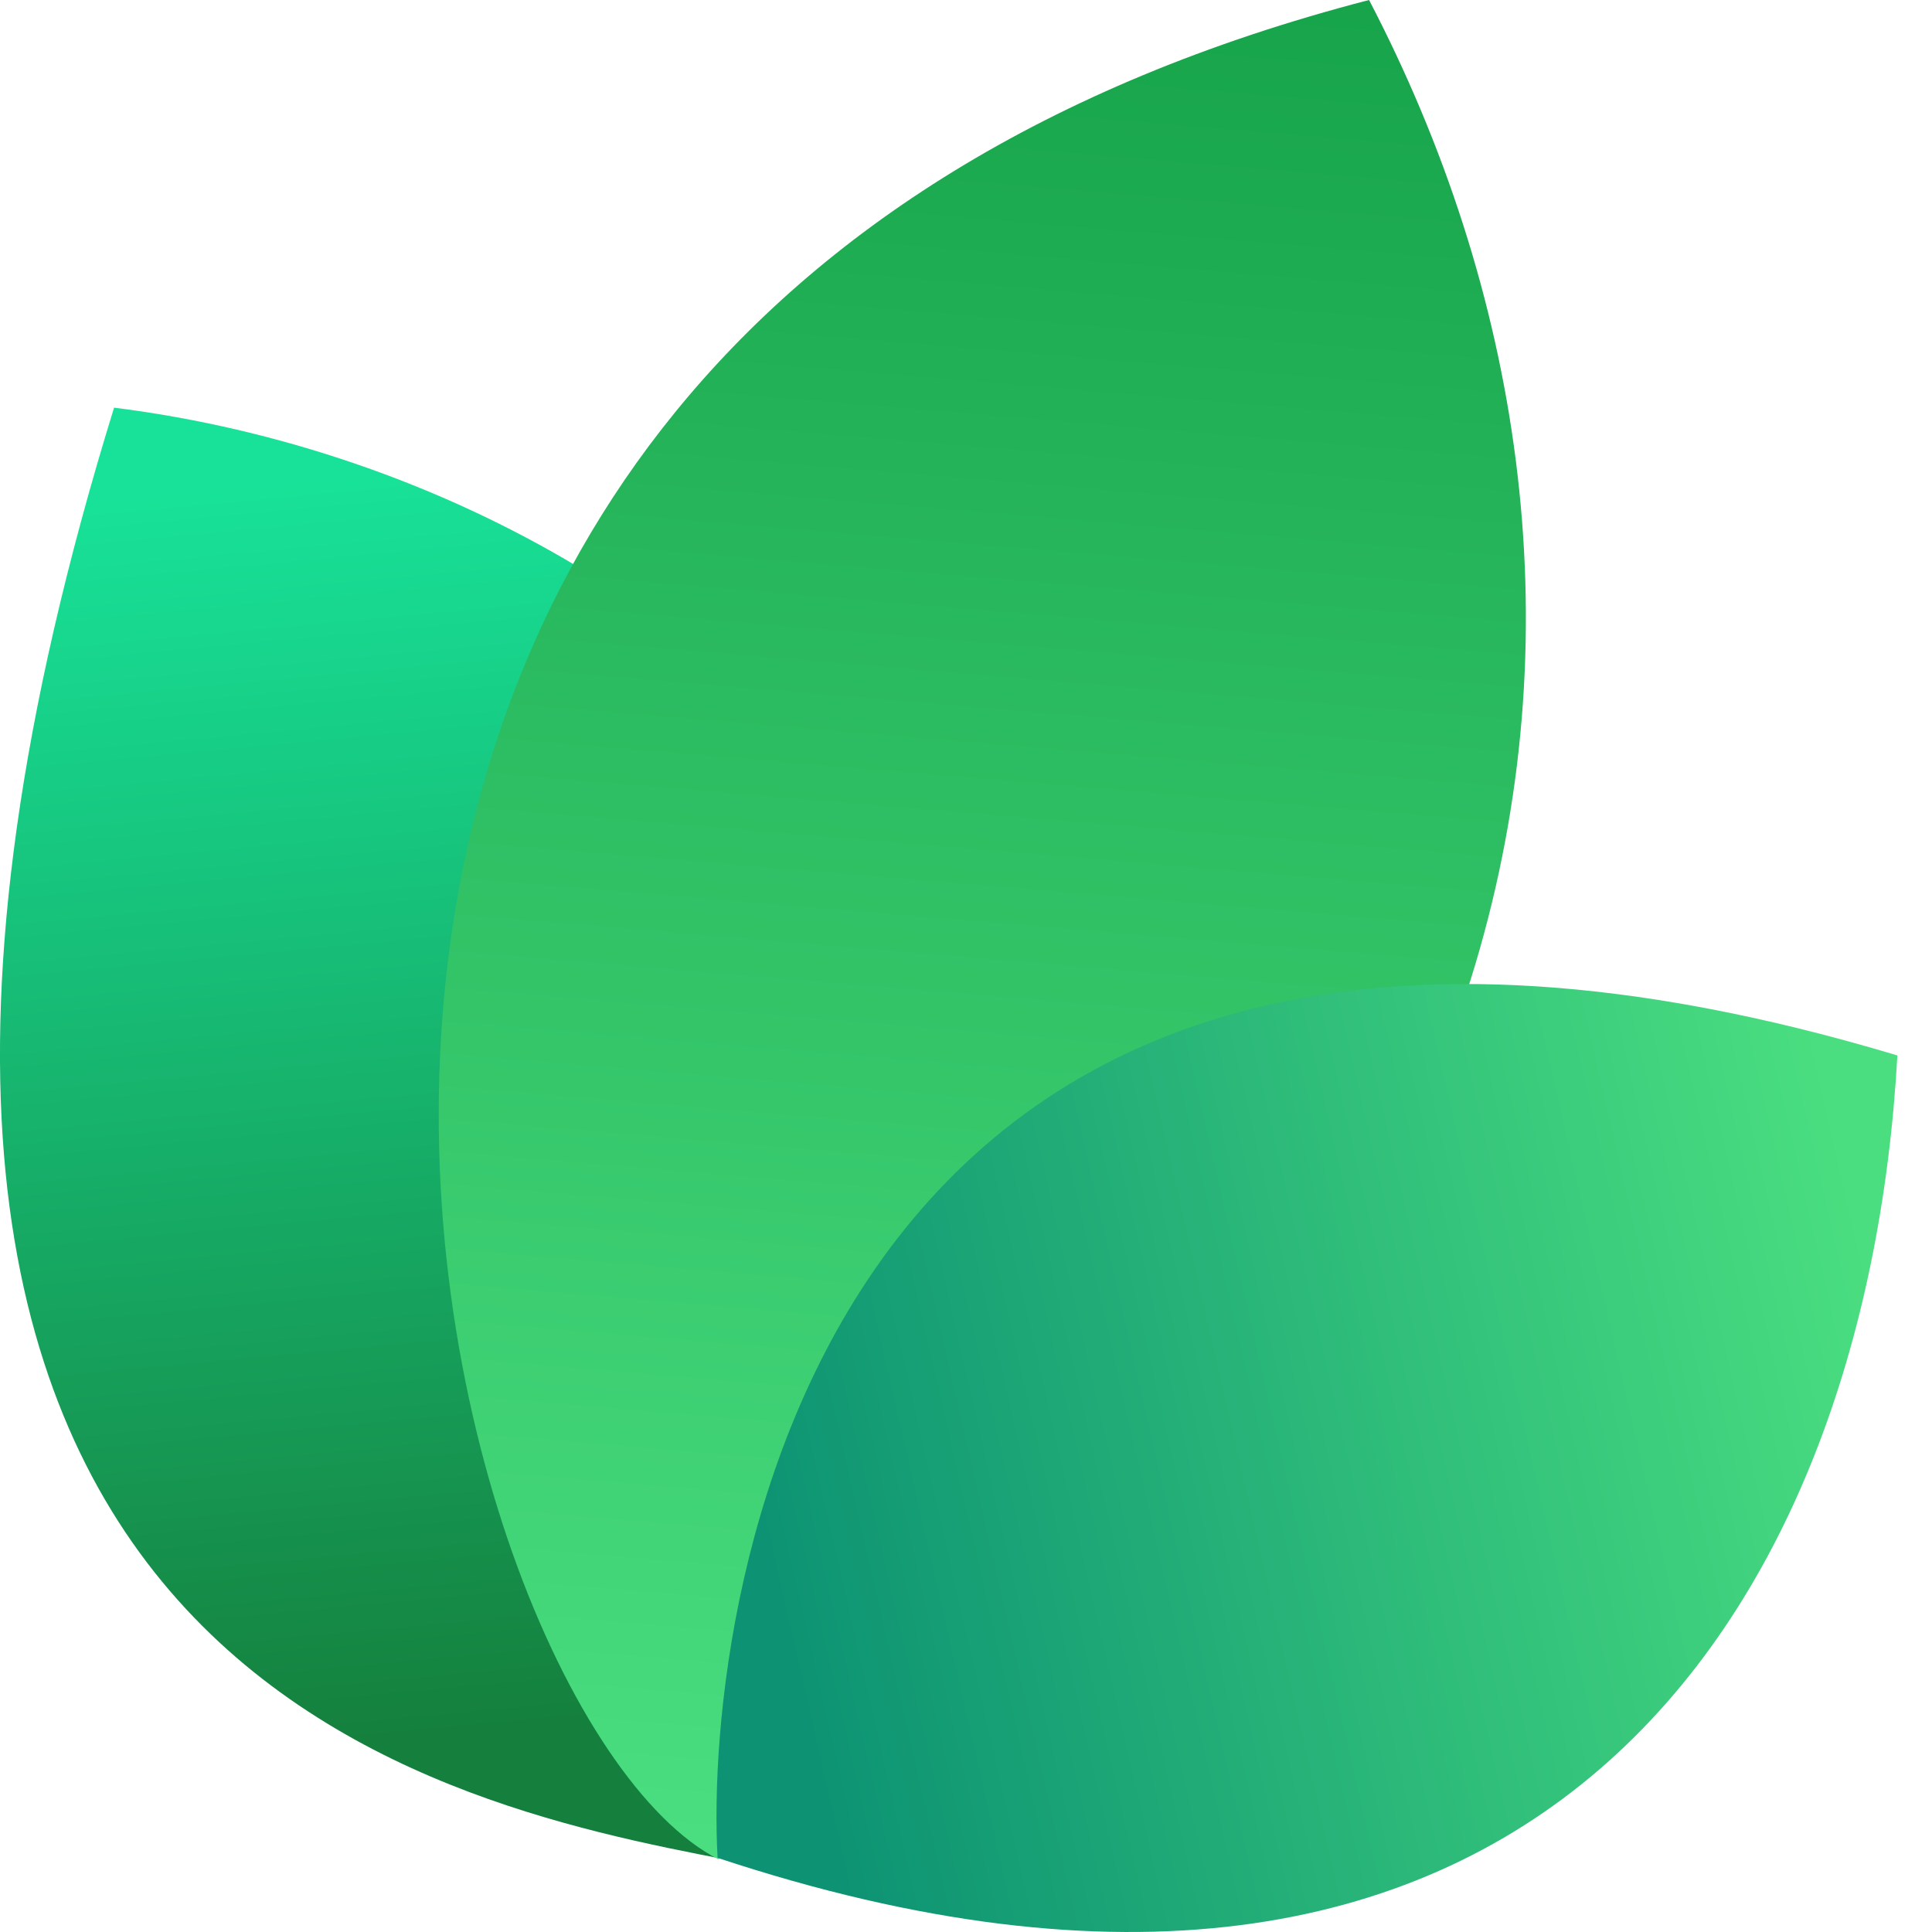
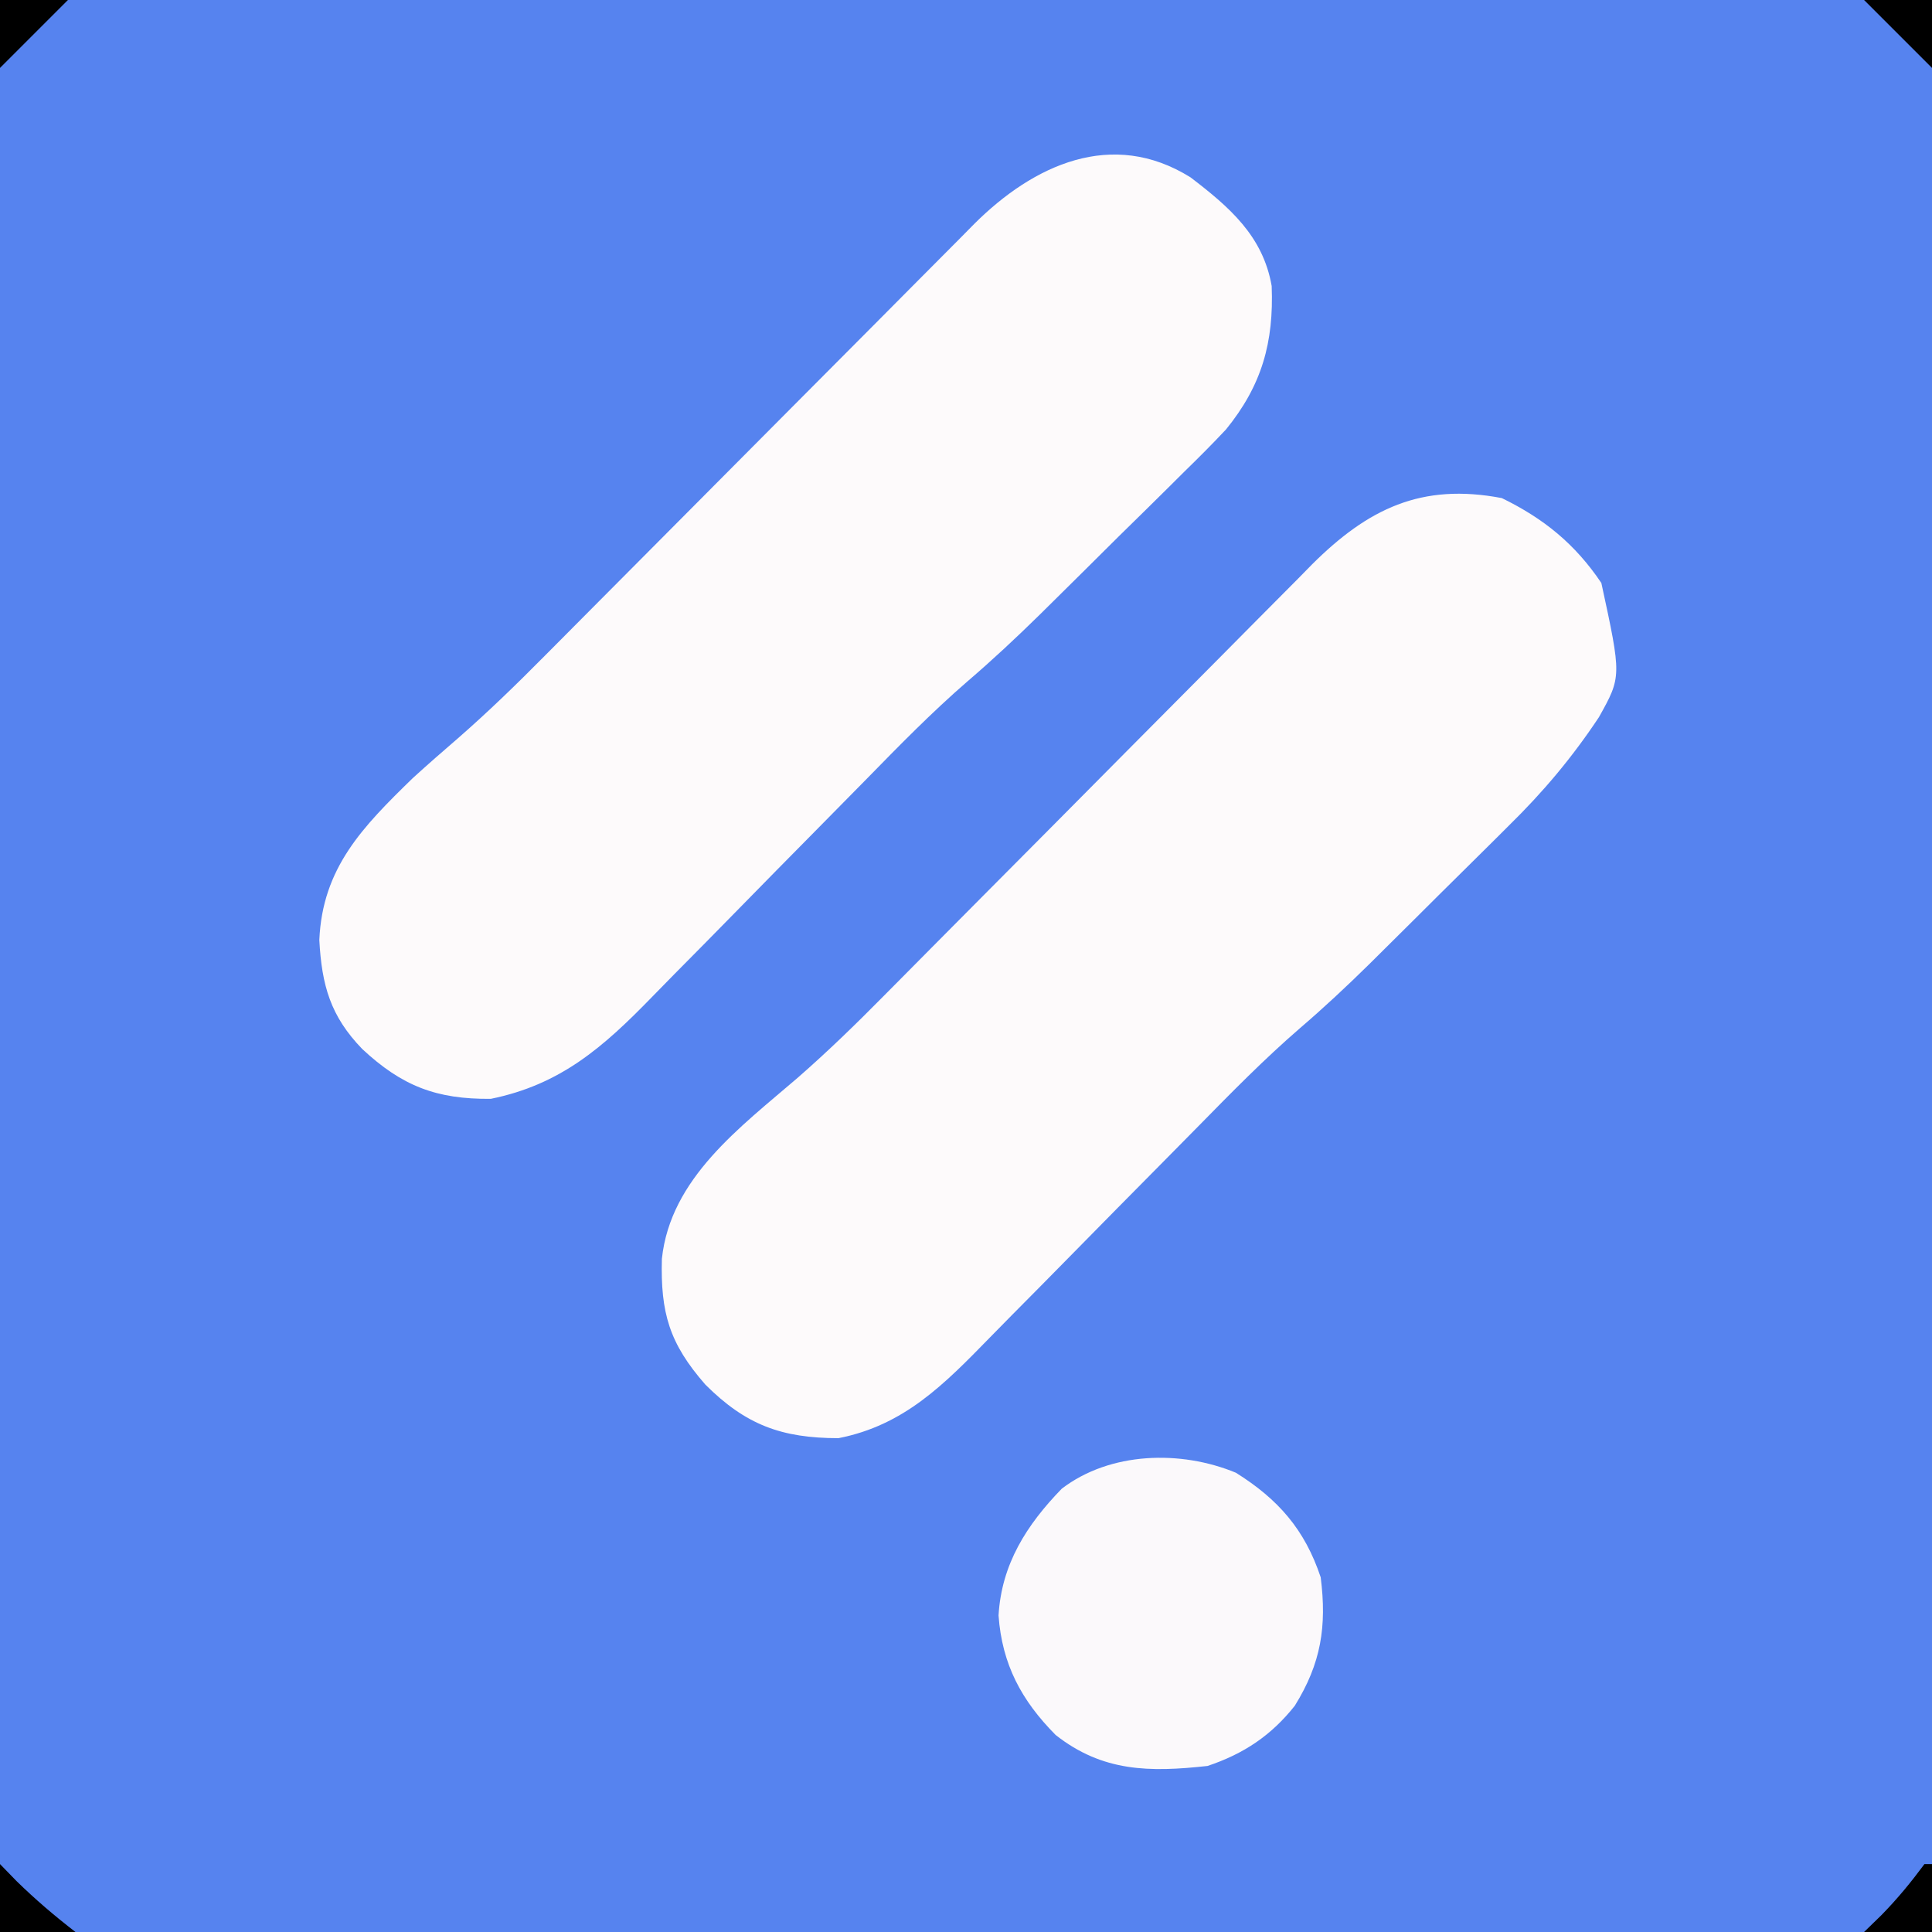
- <svg xmlns="http://www.w3.org/2000/svg" width="24" height="24" viewBox="0 0 24 24" fill="none">
-   <path d="M9.061 23.108C5.268 22.377 -3.391 20.627 1.417 5.064C9.634 6.099 16.973 14.064 9.061 23.108Z" fill="url(#paint0_linear_17557_2021)" />
-   <path d="M8.919 23.094C5.276 21.222 0.784 4.209 17.007 0C20.757 7.193 19.621 16.545 8.919 23.094Z" fill="url(#paint1_linear_17557_2021)" />
-   <path d="M8.914 23.079C8.735 19.882 10.159 9.085 23.57 13.111C23.181 20.123 18.984 26.418 8.914 23.079Z" fill="url(#paint2_linear_17557_2021)" />
-   <defs>
-     <linearGradient id="paint0_linear_17557_2021" x1="3.776" y1="5.916" x2="5.232" y2="21.559" gradientUnits="userSpaceOnUse">
-       <stop stop-color="#18E299" />
-       <stop offset="1" stop-color="#15803D" />
-     </linearGradient>
-     <linearGradient id="paint1_linear_17557_2021" x1="12.171" y1="-0.718" x2="10.19" y2="22.983" gradientUnits="userSpaceOnUse">
-       <stop stop-color="#16A34A" />
-       <stop offset="1" stop-color="#4ADE80" />
-     </linearGradient>
-     <linearGradient id="paint2_linear_17557_2021" x1="23.133" y1="15.353" x2="9.338" y2="18.52" gradientUnits="userSpaceOnUse">
-       <stop stop-color="#4ADE80" />
-       <stop offset="1" stop-color="#0D9373" />
-     </linearGradient>
-   </defs>
+ <svg xmlns="http://www.w3.org/2000/svg" version="1.1" width="256" height="256">
+   <path d="M0 0 C84.48 0 168.96 0 256 0 C256 84.48 256 168.96 256 256 C171.52 256 87.04 256 0 256 C0 171.52 0 87.04 0 0 Z " fill="#5683EF" transform="translate(0,0)" />
+   <path d="M0 0 C5.583 2.723 9.72 6.098 13.188 11.25 C15.873 23.644 15.873 23.644 12.869 29.026 C9.324 34.367 5.486 38.933 0.914 43.414 C0.253 44.073 -0.407 44.732 -1.088 45.41 C-2.474 46.79 -3.864 48.166 -5.258 49.539 C-7.37 51.62 -9.471 53.711 -11.57 55.805 C-12.929 57.154 -14.288 58.503 -15.648 59.852 C-16.575 60.772 -16.575 60.772 -17.521 61.711 C-20.533 64.675 -23.589 67.535 -26.799 70.284 C-31.477 74.334 -35.789 78.722 -40.12 83.137 C-41.598 84.642 -43.081 86.142 -44.565 87.641 C-48.778 91.896 -52.988 96.155 -57.183 100.429 C-59.764 103.059 -62.355 105.679 -64.952 108.293 C-65.932 109.282 -66.908 110.275 -67.88 111.272 C-73.877 117.419 -79.197 122.869 -87.906 124.566 C-95.44 124.555 -100.177 122.813 -105.531 117.473 C-110.318 112.004 -111.486 107.949 -111.297 100.801 C-110.165 90.121 -100.926 83.376 -93.269 76.78 C-89.305 73.315 -85.565 69.681 -81.869 65.935 C-81.206 65.267 -80.543 64.6 -79.86 63.912 C-78.435 62.477 -77.012 61.041 -75.59 59.604 C-73.334 57.326 -71.075 55.053 -68.815 52.781 C-62.393 46.326 -55.976 39.867 -49.569 33.397 C-45.637 29.428 -41.697 25.465 -37.753 21.507 C-36.257 20.004 -34.764 18.497 -33.274 16.987 C-31.19 14.877 -29.097 12.776 -27.002 10.677 C-26.394 10.057 -25.787 9.437 -25.161 8.799 C-17.752 1.424 -10.673 -2.043 0 0 Z " fill="#FDFAFB" transform="translate(199,66)" />
+   <path d="M0 0 C5.159 3.94 9.602 7.772 10.754 14.398 C11.045 21.861 9.46 27.552 4.708 33.397 C2.898 35.328 1.038 37.189 -0.859 39.035 C-1.888 40.059 -1.888 40.059 -2.937 41.103 C-5.115 43.266 -7.308 45.414 -9.5 47.562 C-10.957 49.008 -12.412 50.454 -13.867 51.9 C-15.28 53.3 -16.695 54.699 -18.109 56.098 C-18.755 56.736 -19.402 57.375 -20.067 58.033 C-23.152 61.055 -26.275 63.979 -29.556 66.786 C-34.292 70.888 -38.646 75.345 -43.025 79.822 C-45.053 81.893 -47.092 83.955 -49.13 86.017 C-52.905 89.837 -56.676 93.662 -60.43 97.502 C-63.061 100.193 -65.704 102.87 -68.355 105.541 C-69.354 106.551 -70.349 107.567 -71.339 108.587 C-77.81 115.252 -83.47 120.227 -92.719 122.102 C-99.906 122.168 -104.472 120.418 -109.75 115.5 C-113.959 111.152 -115.116 107.067 -115.438 101.062 C-115.028 91.475 -109.668 86.043 -103.07 79.617 C-101.091 77.811 -99.081 76.059 -97.053 74.31 C-93.07 70.828 -89.306 67.179 -85.587 63.419 C-84.588 62.415 -84.588 62.415 -83.569 61.391 C-82.137 59.953 -80.707 58.513 -79.278 57.073 C-77.015 54.792 -74.748 52.515 -72.48 50.239 C-66.037 43.772 -59.6 37.299 -53.168 30.822 C-49.221 26.848 -45.269 22.879 -41.313 18.913 C-39.811 17.404 -38.311 15.894 -36.813 14.382 C-34.721 12.271 -32.624 10.167 -30.525 8.063 C-29.91 7.44 -29.295 6.817 -28.662 6.174 C-20.822 -1.648 -10.392 -6.488 0 0 Z " fill="#FDFAFB" transform="translate(157.75,23.5)" />
+   <path d="M0 0 C5.616 3.518 9.129 7.529 11.238 13.855 C12.062 20.376 11.286 25.272 7.805 30.875 C4.691 34.812 1.022 37.261 -3.762 38.855 C-11.44 39.696 -17.651 39.65 -23.883 34.75 C-28.416 30.179 -30.982 25.39 -31.449 18.918 C-31.057 12.121 -27.734 6.918 -23.074 2.117 C-16.663 -2.788 -7.301 -3.026 0 0 Z " fill="#FBF9FB" transform="translate(163.7617,195.1445)" />
+   <path d="M0 0 C1.083 1.114 1.083 1.114 2.188 2.25 C4.686 4.693 7.236 6.868 10 9 C6.7 9 3.4 9 0 9 C0 6.03 0 3.06 0 0 Z " fill="#000000" transform="translate(0,247)" />
+   <path d="M0 0 C0.33 0 0.66 0 1 0 C1 2.97 1 5.94 1 9 C-1.97 9 -4.94 9 -8 9 C-6.855 7.886 -6.855 7.886 -5.688 6.75 C-3.559 4.572 -1.802 2.433 0 0 Z " fill="#000000" transform="translate(255,247)" />
+   <path d="M0 0 C2.97 0 5.94 0 9 0 C9 2.97 9 5.94 9 9 C6 6 3 3 0 0 Z " fill="#000000" transform="translate(247,0)" />
+   <path d="M0 0 C2.97 0 5.94 0 9 0 C6 3 3 6 0 9 C0 6.03 0 3.06 0 0 Z " fill="#000000" transform="translate(0,0)" />
</svg>
